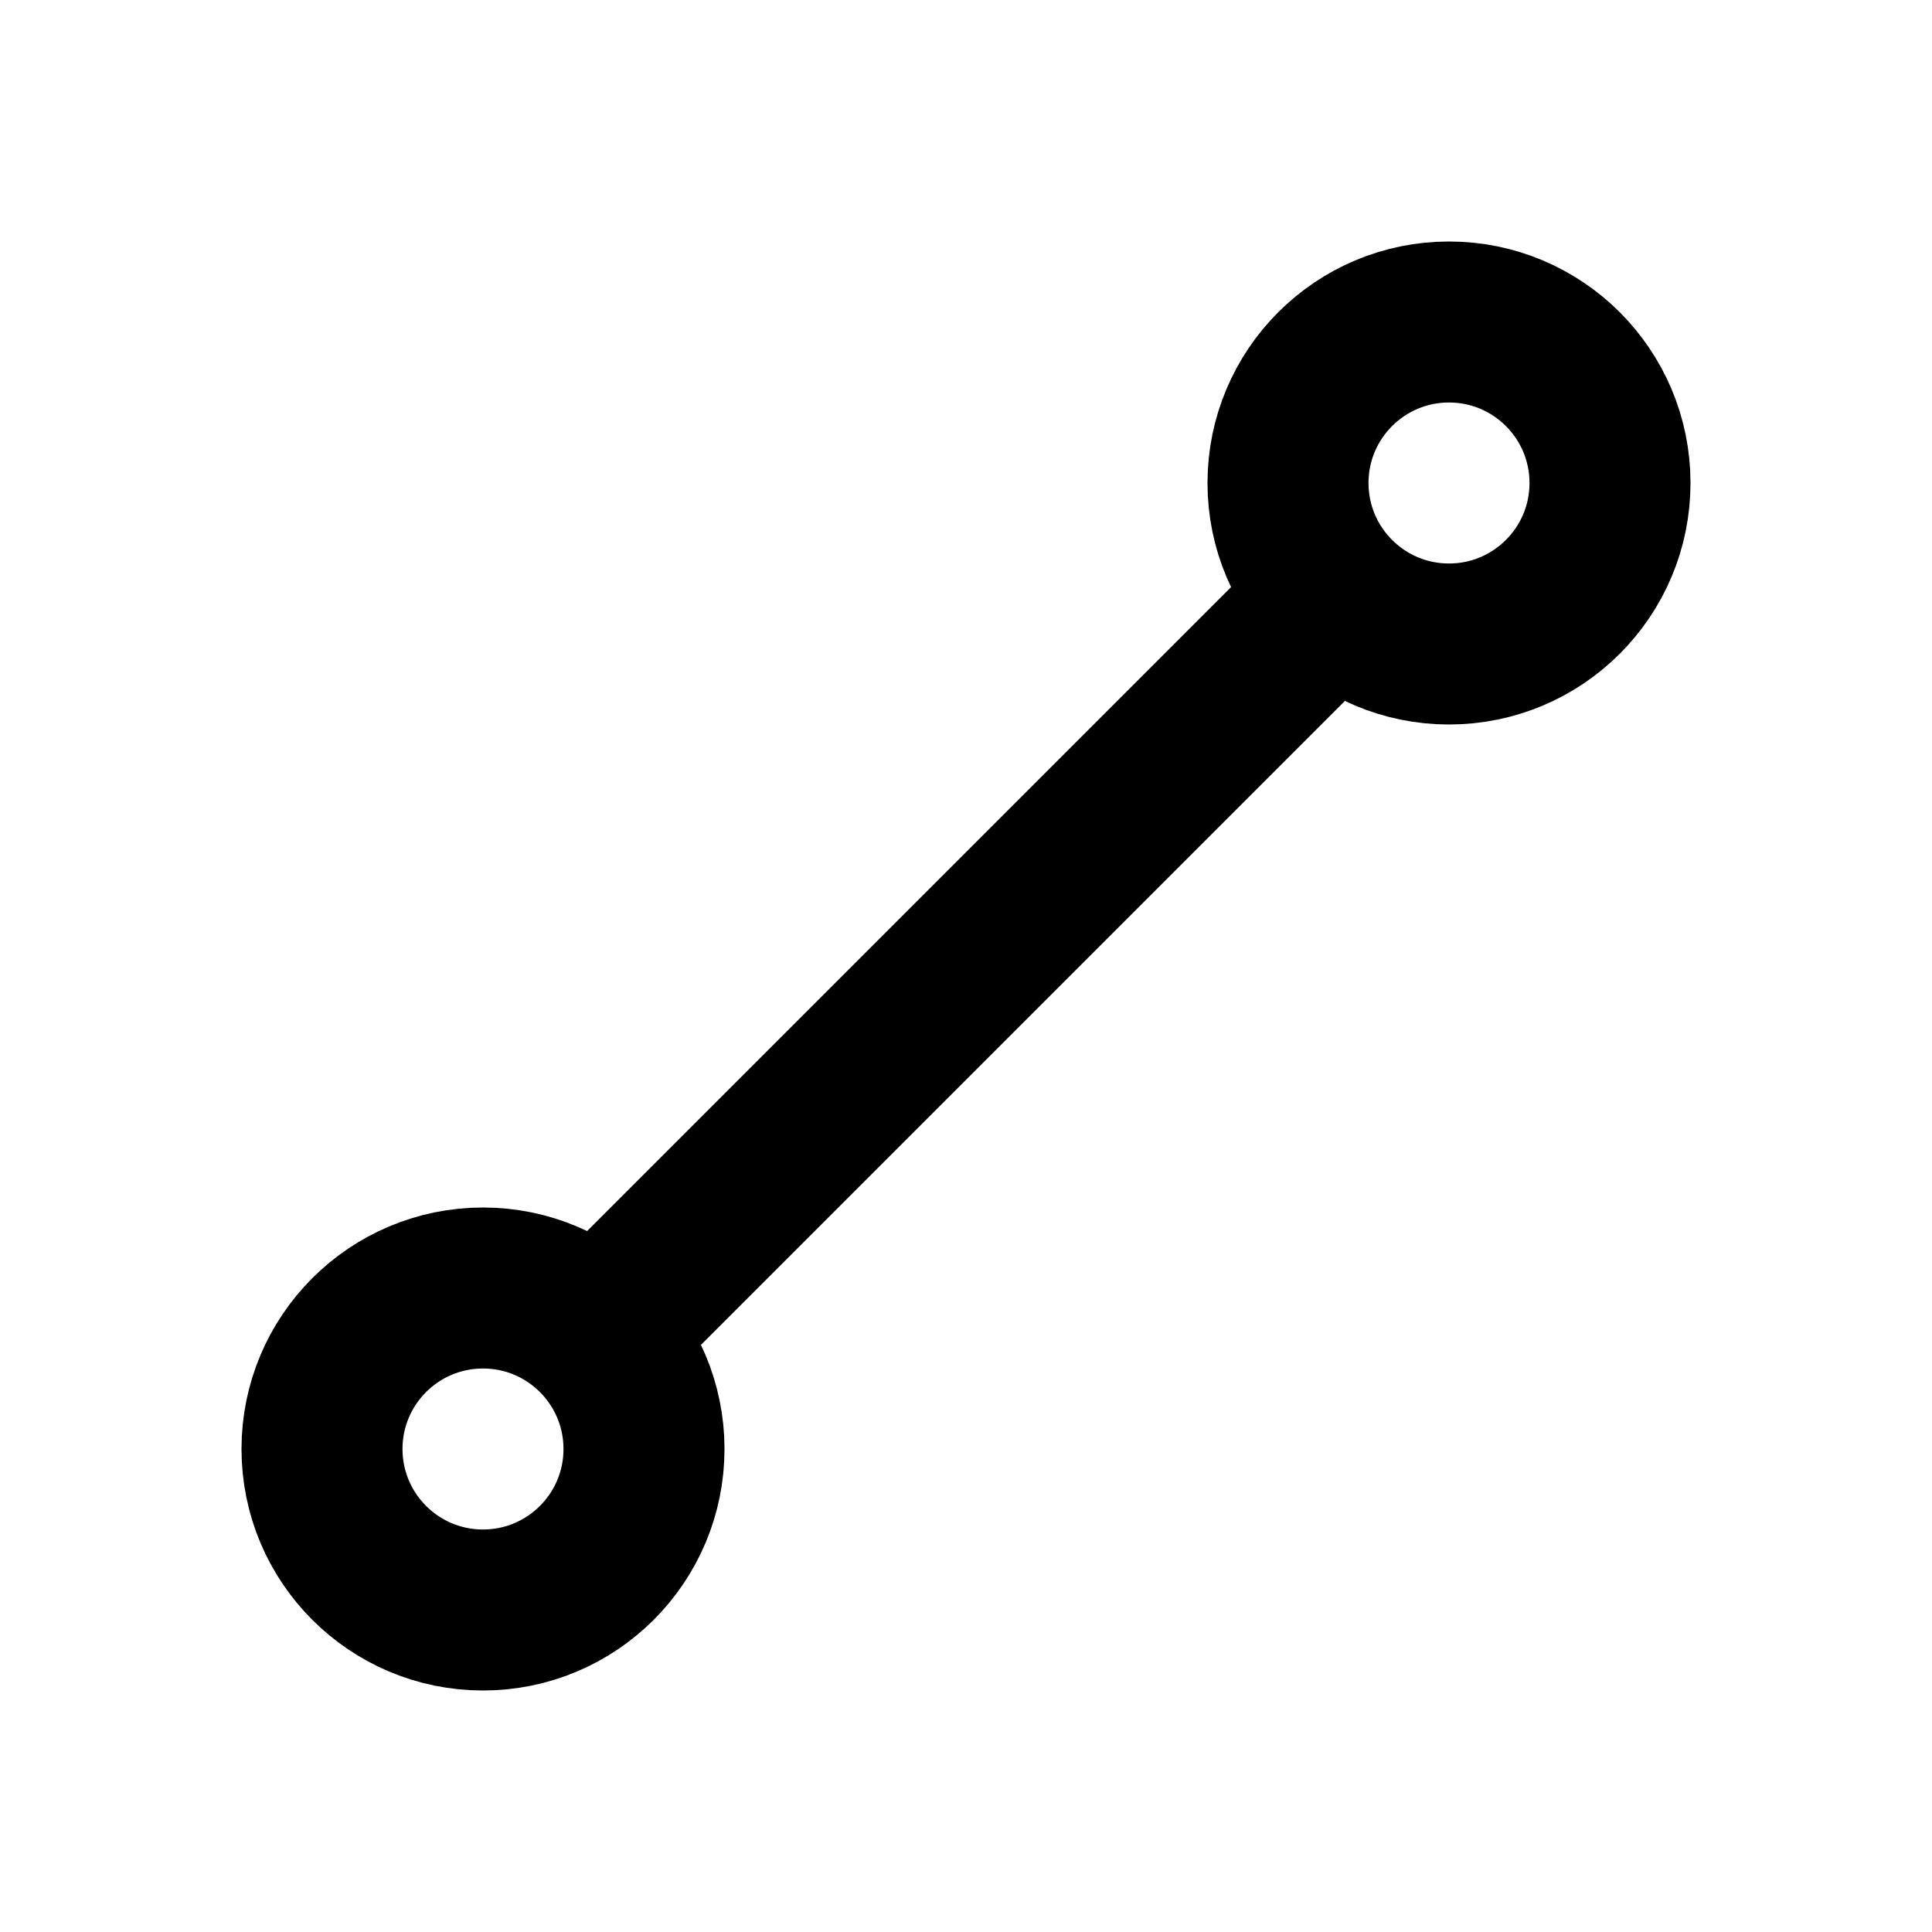
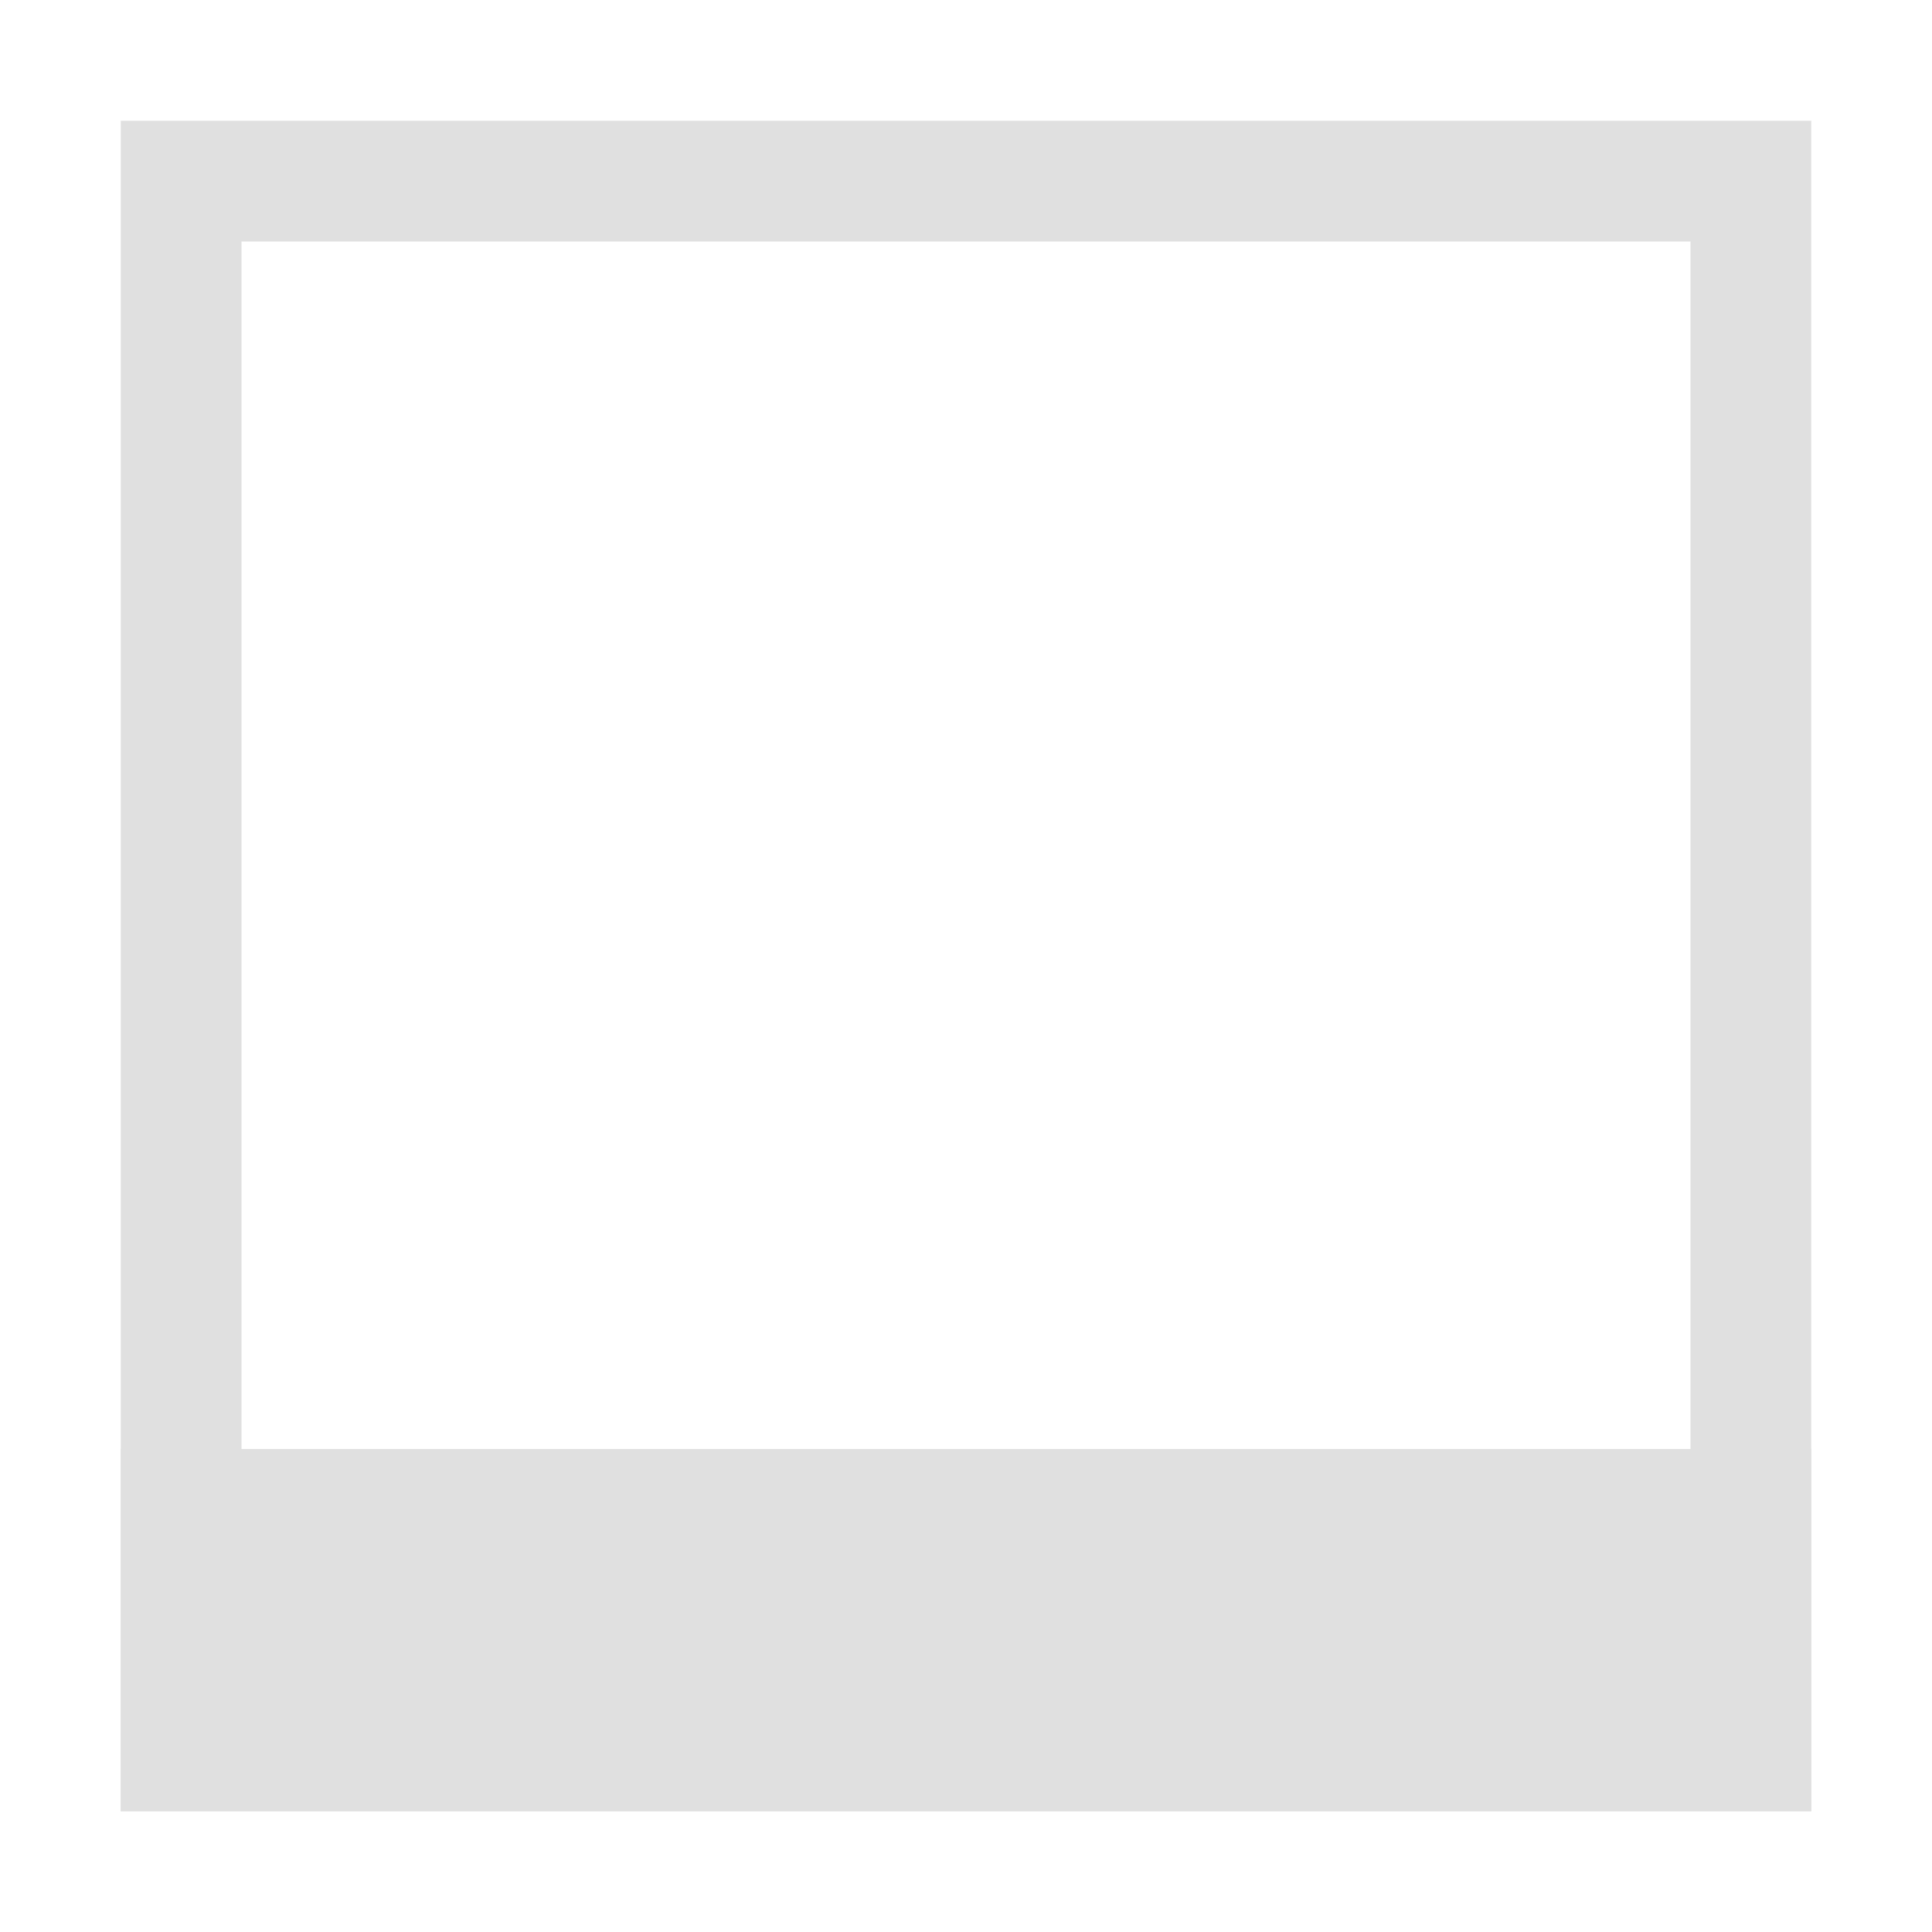
- <svg xmlns="http://www.w3.org/2000/svg" width="24" height="24" viewBox="0 0 24 24" fill="none" stroke="currentColor" stroke-width="2" stroke-linecap="round" stroke-linejoin="round" class="icon icon-tabler icons-tabler-outline icon-tabler-line">
-   <path stroke="none" d="M0 0h24v24H0z" fill="none" />
-   <path d="M6 18m-2 0a2 2 0 1 0 4 0a2 2 0 1 0 -4 0" />
-   <path d="M18 6m-2 0a2 2 0 1 0 4 0a2 2 0 1 0 -4 0" />
-   <path d="M7.5 16.5l9 -9" />
+ <svg xmlns="http://www.w3.org/2000/svg" width="16" height="16" viewBox="0 0 16 16">
+   <path fill="#e0e0e0" fill-rule="evenodd" d="M1 1h14v14H1zM2 2v12h12V2z" />
+   <path fill="#e0e0e0" d="M1 12h14v3H1z" />
</svg>
